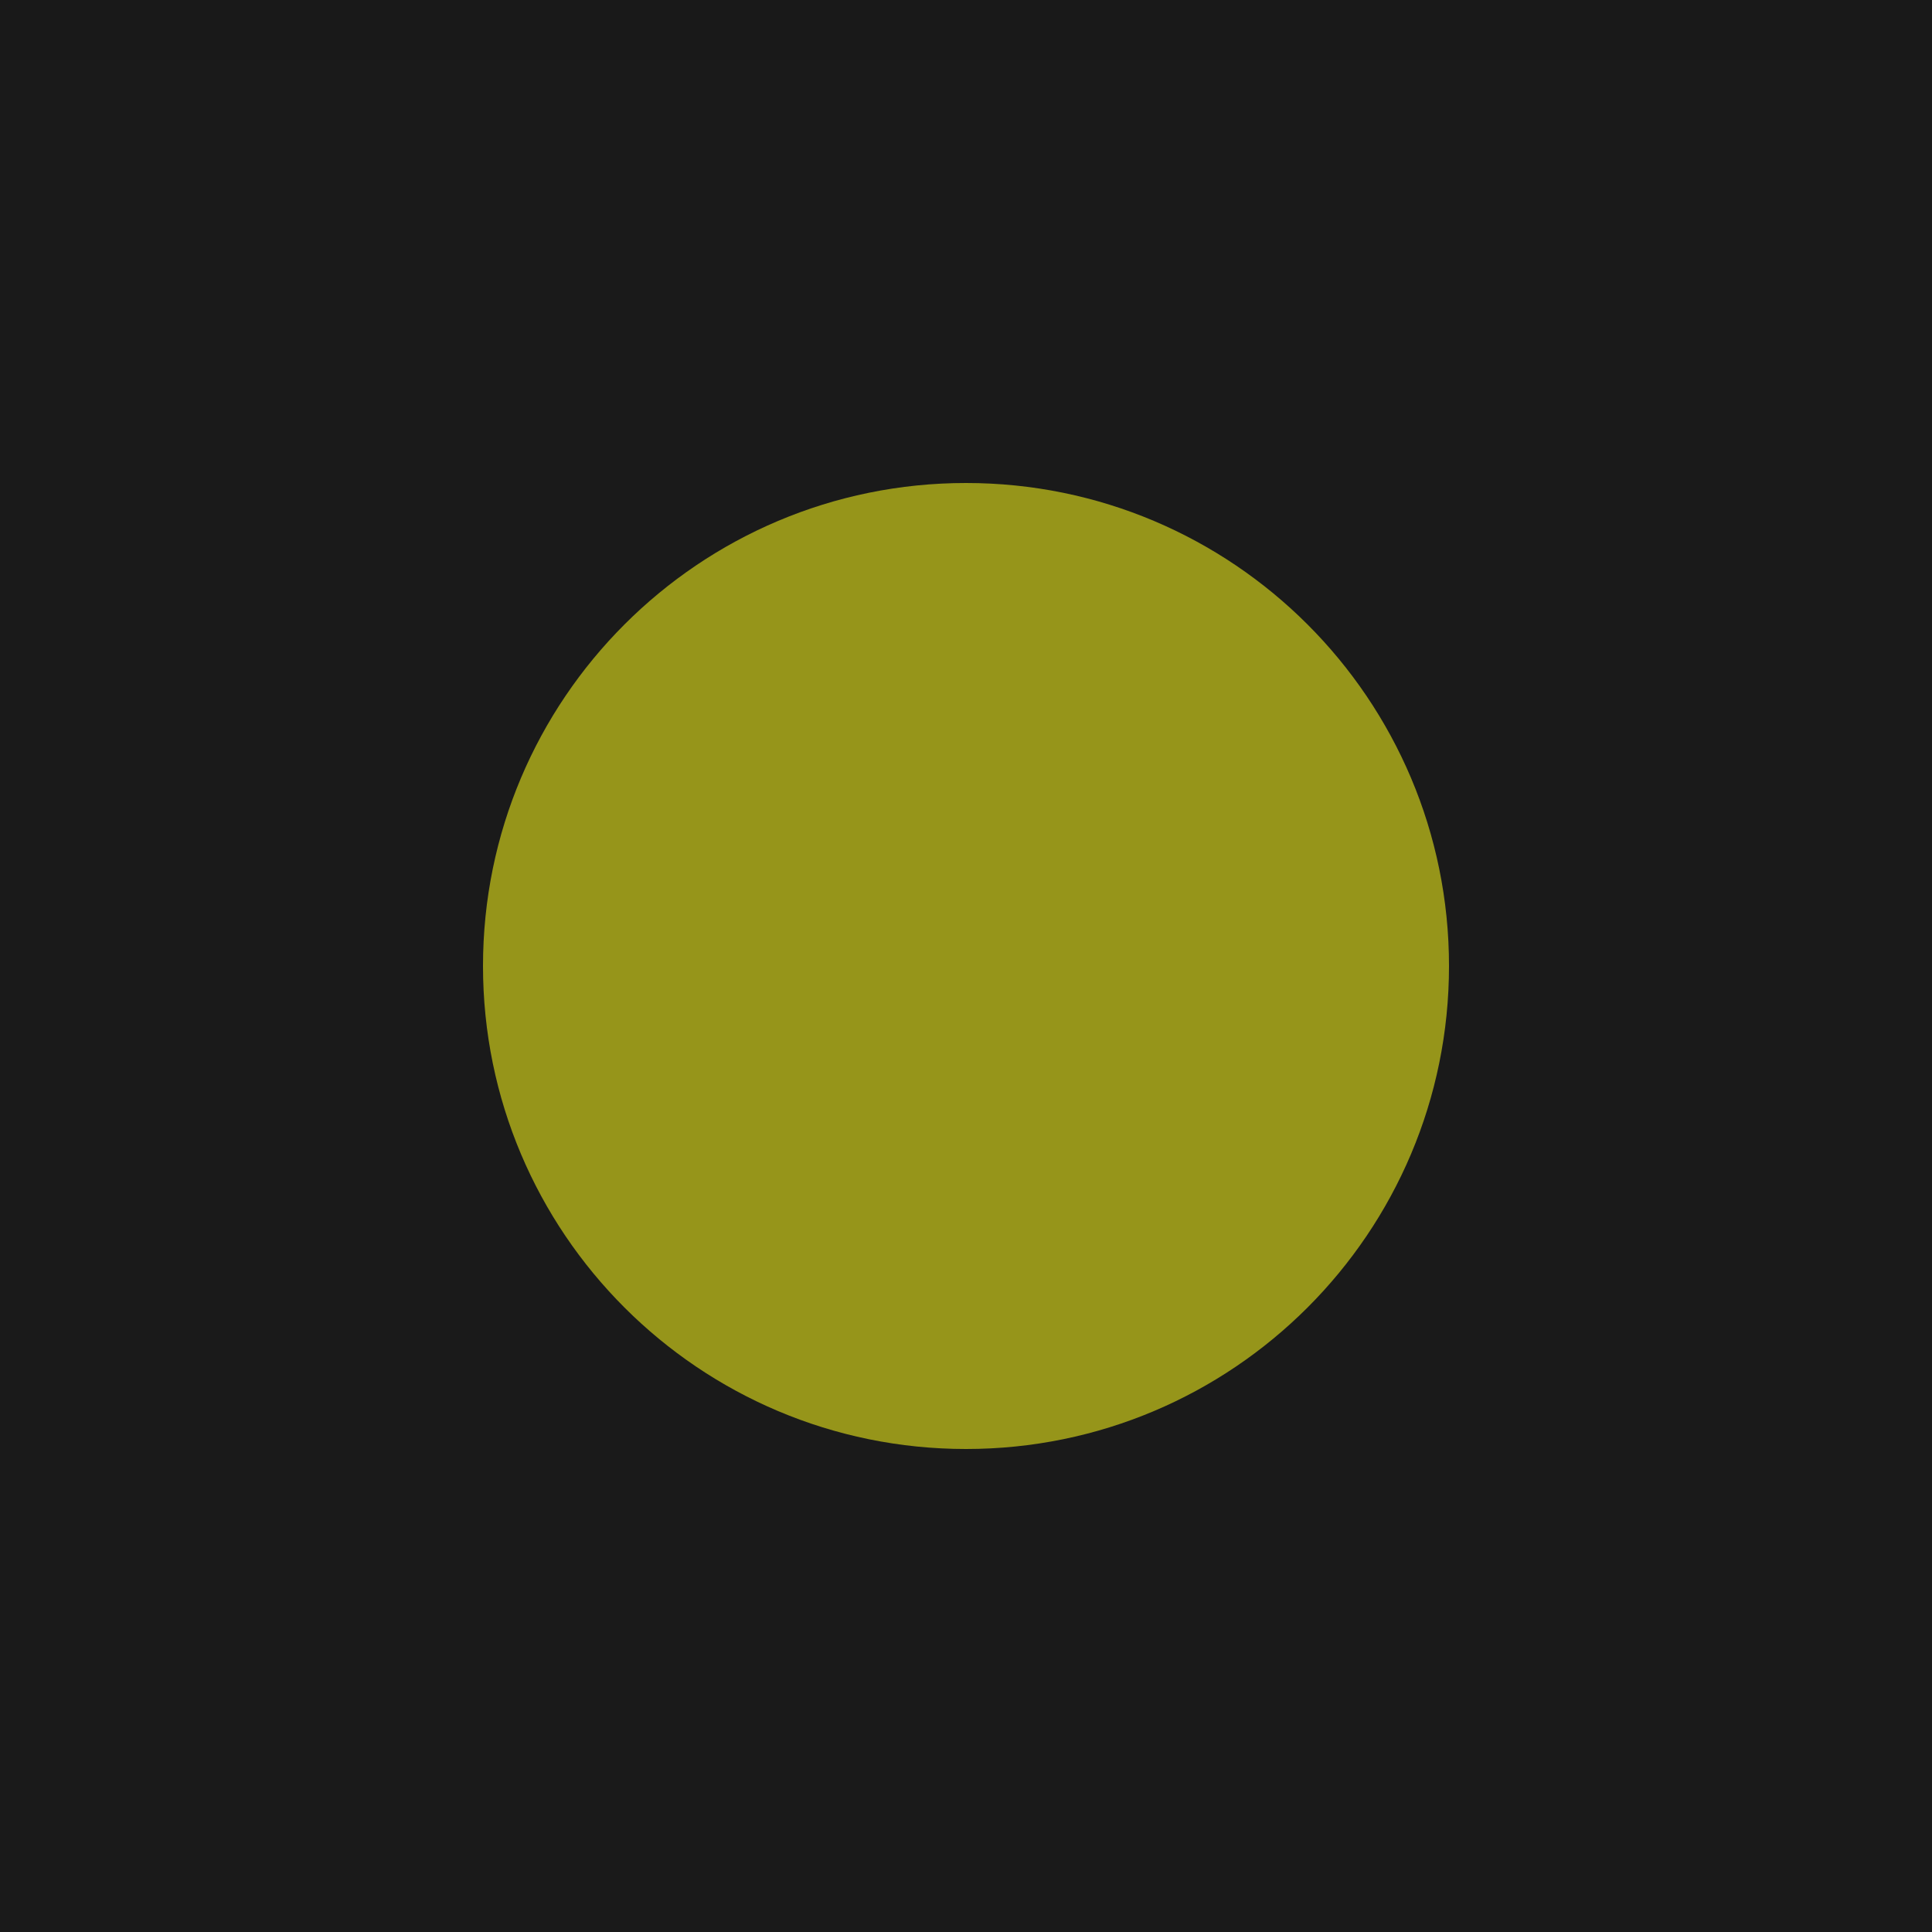
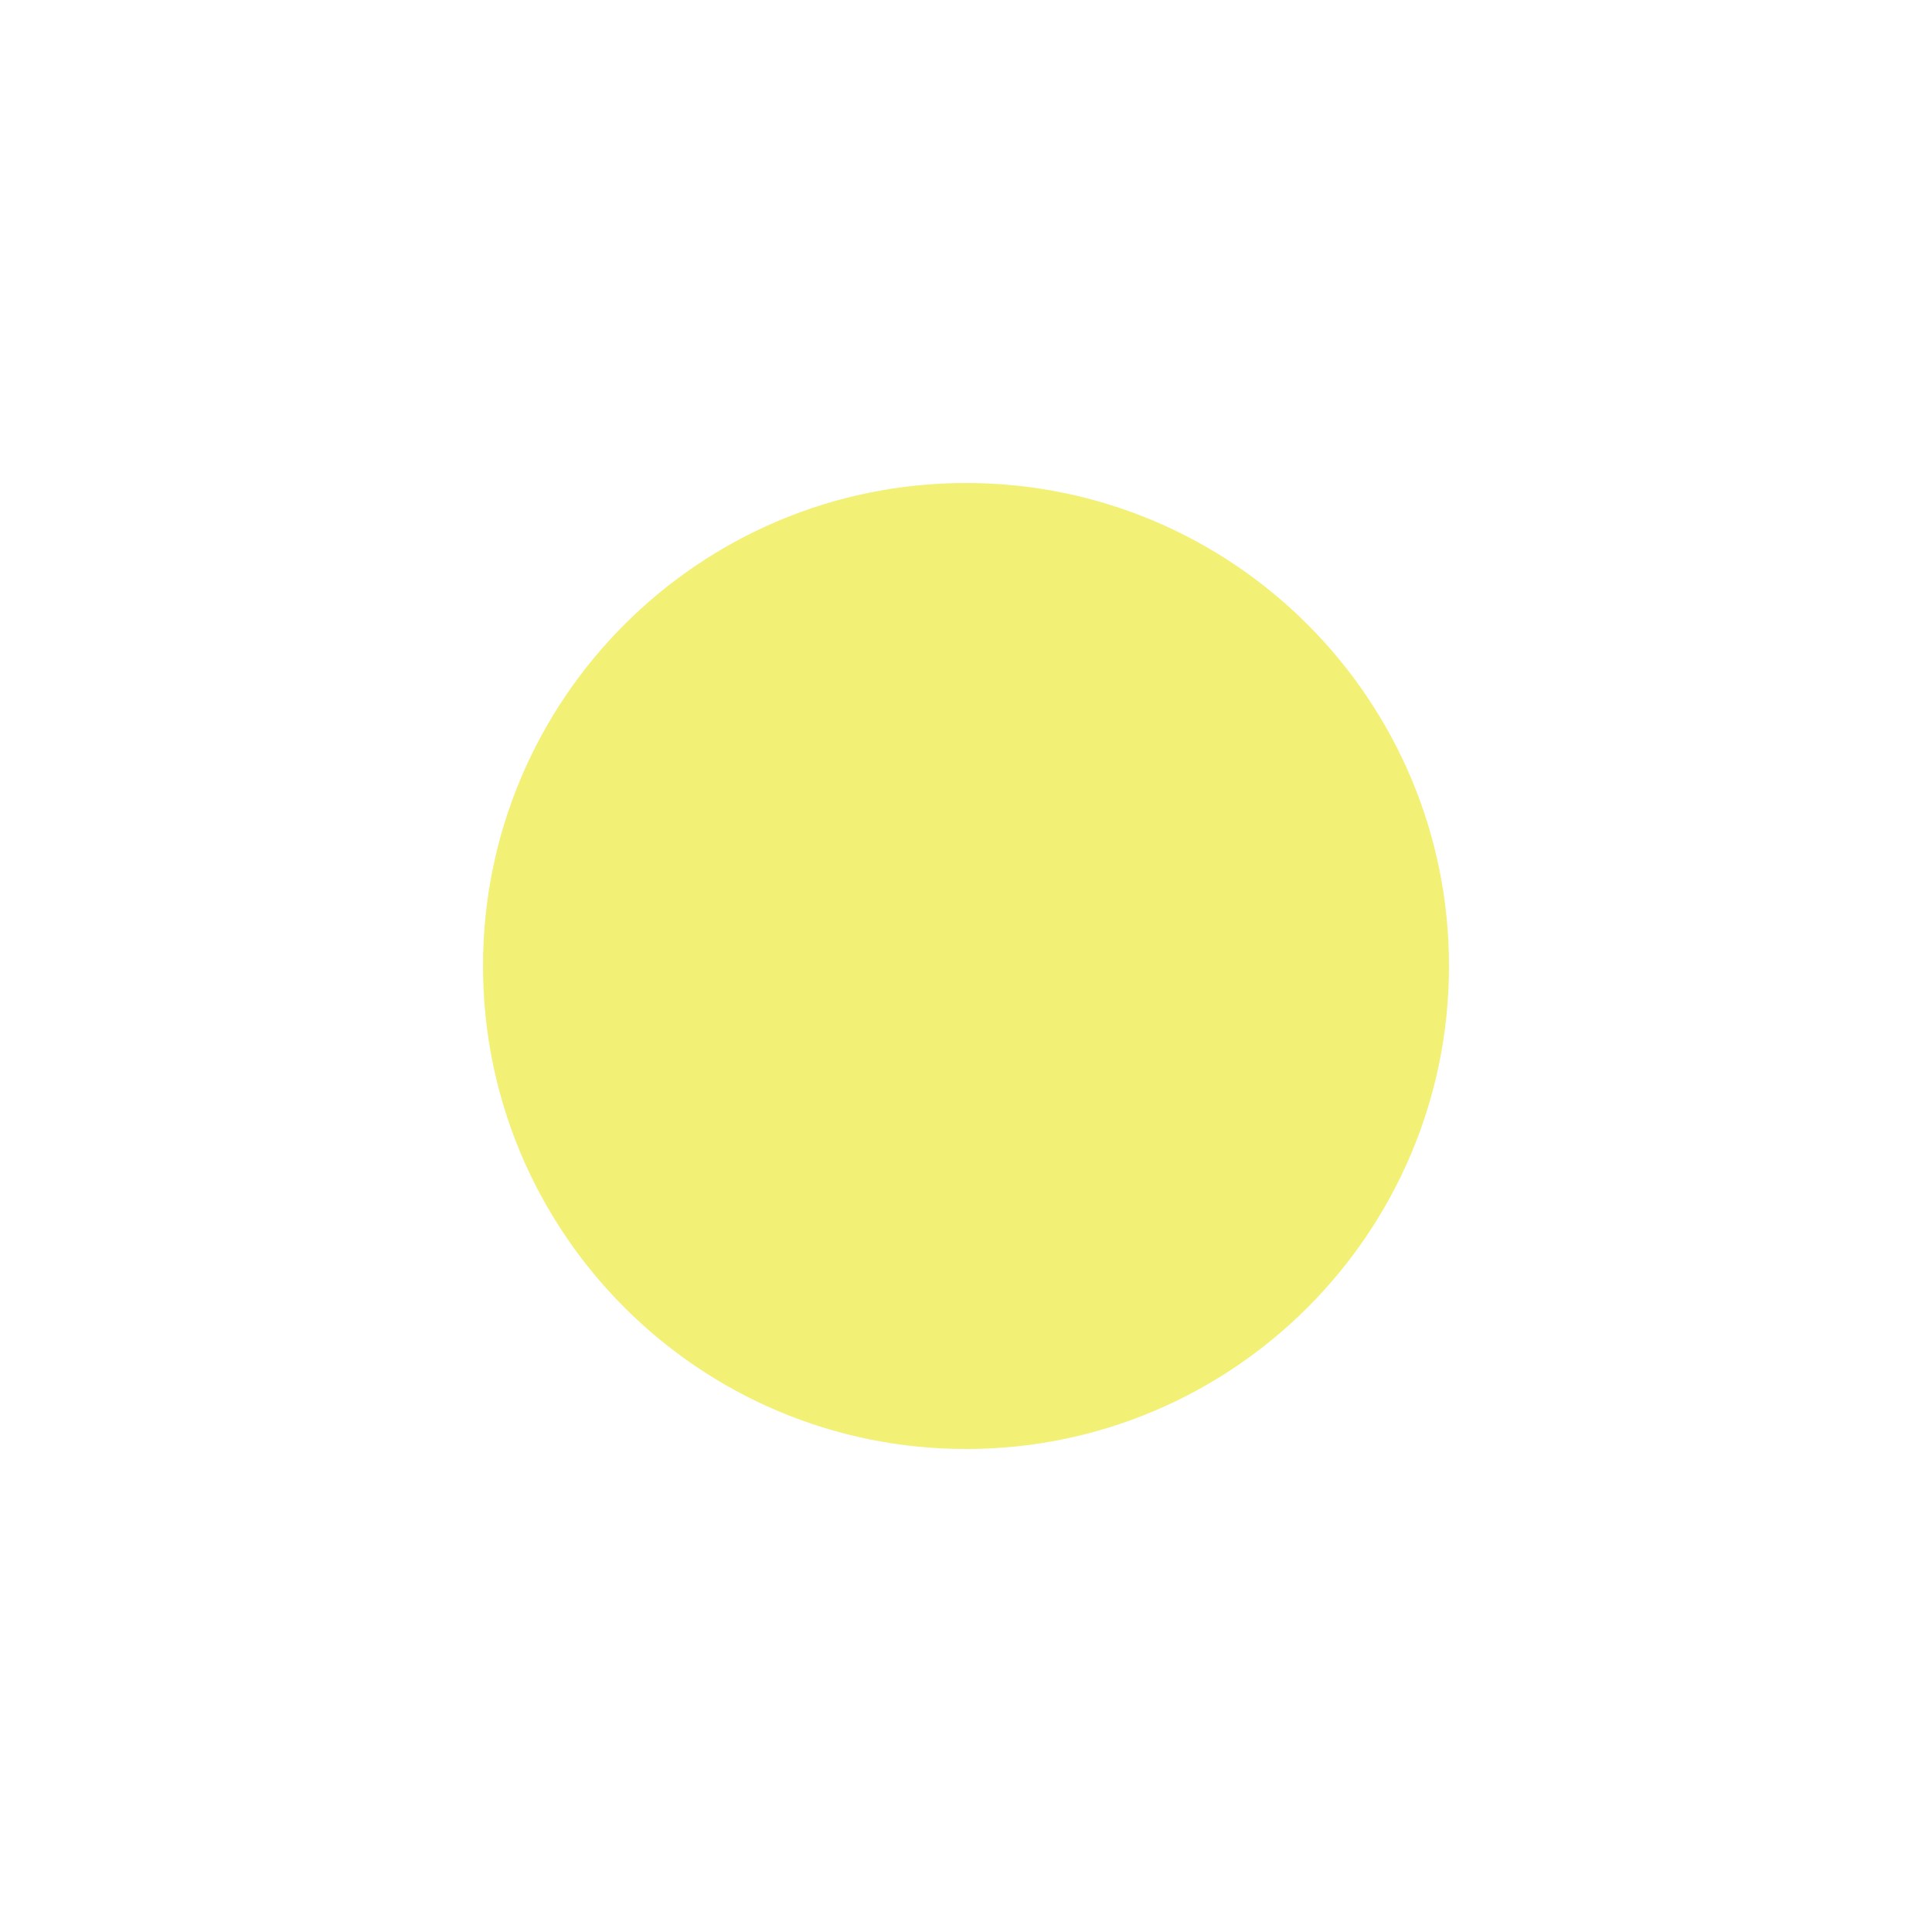
<svg xmlns="http://www.w3.org/2000/svg" width="32" height="32">
-   <path fill="#1a1a1a" d="M0 0h32v32H0z" />
-   <path fill="#1a1a1a" fill-opacity=".1" d="M0 0h32v1H0z" />
+   <path fill="#ffffff" d="M0 0h32v32H0z" />
+   <path fill="#fff" fill-opacity=".1" d="M0 0h32v1H0z" />
  <circle r="8" cy="16" cx="16" fill="#e9e71b" opacity=".6" />
</svg>
